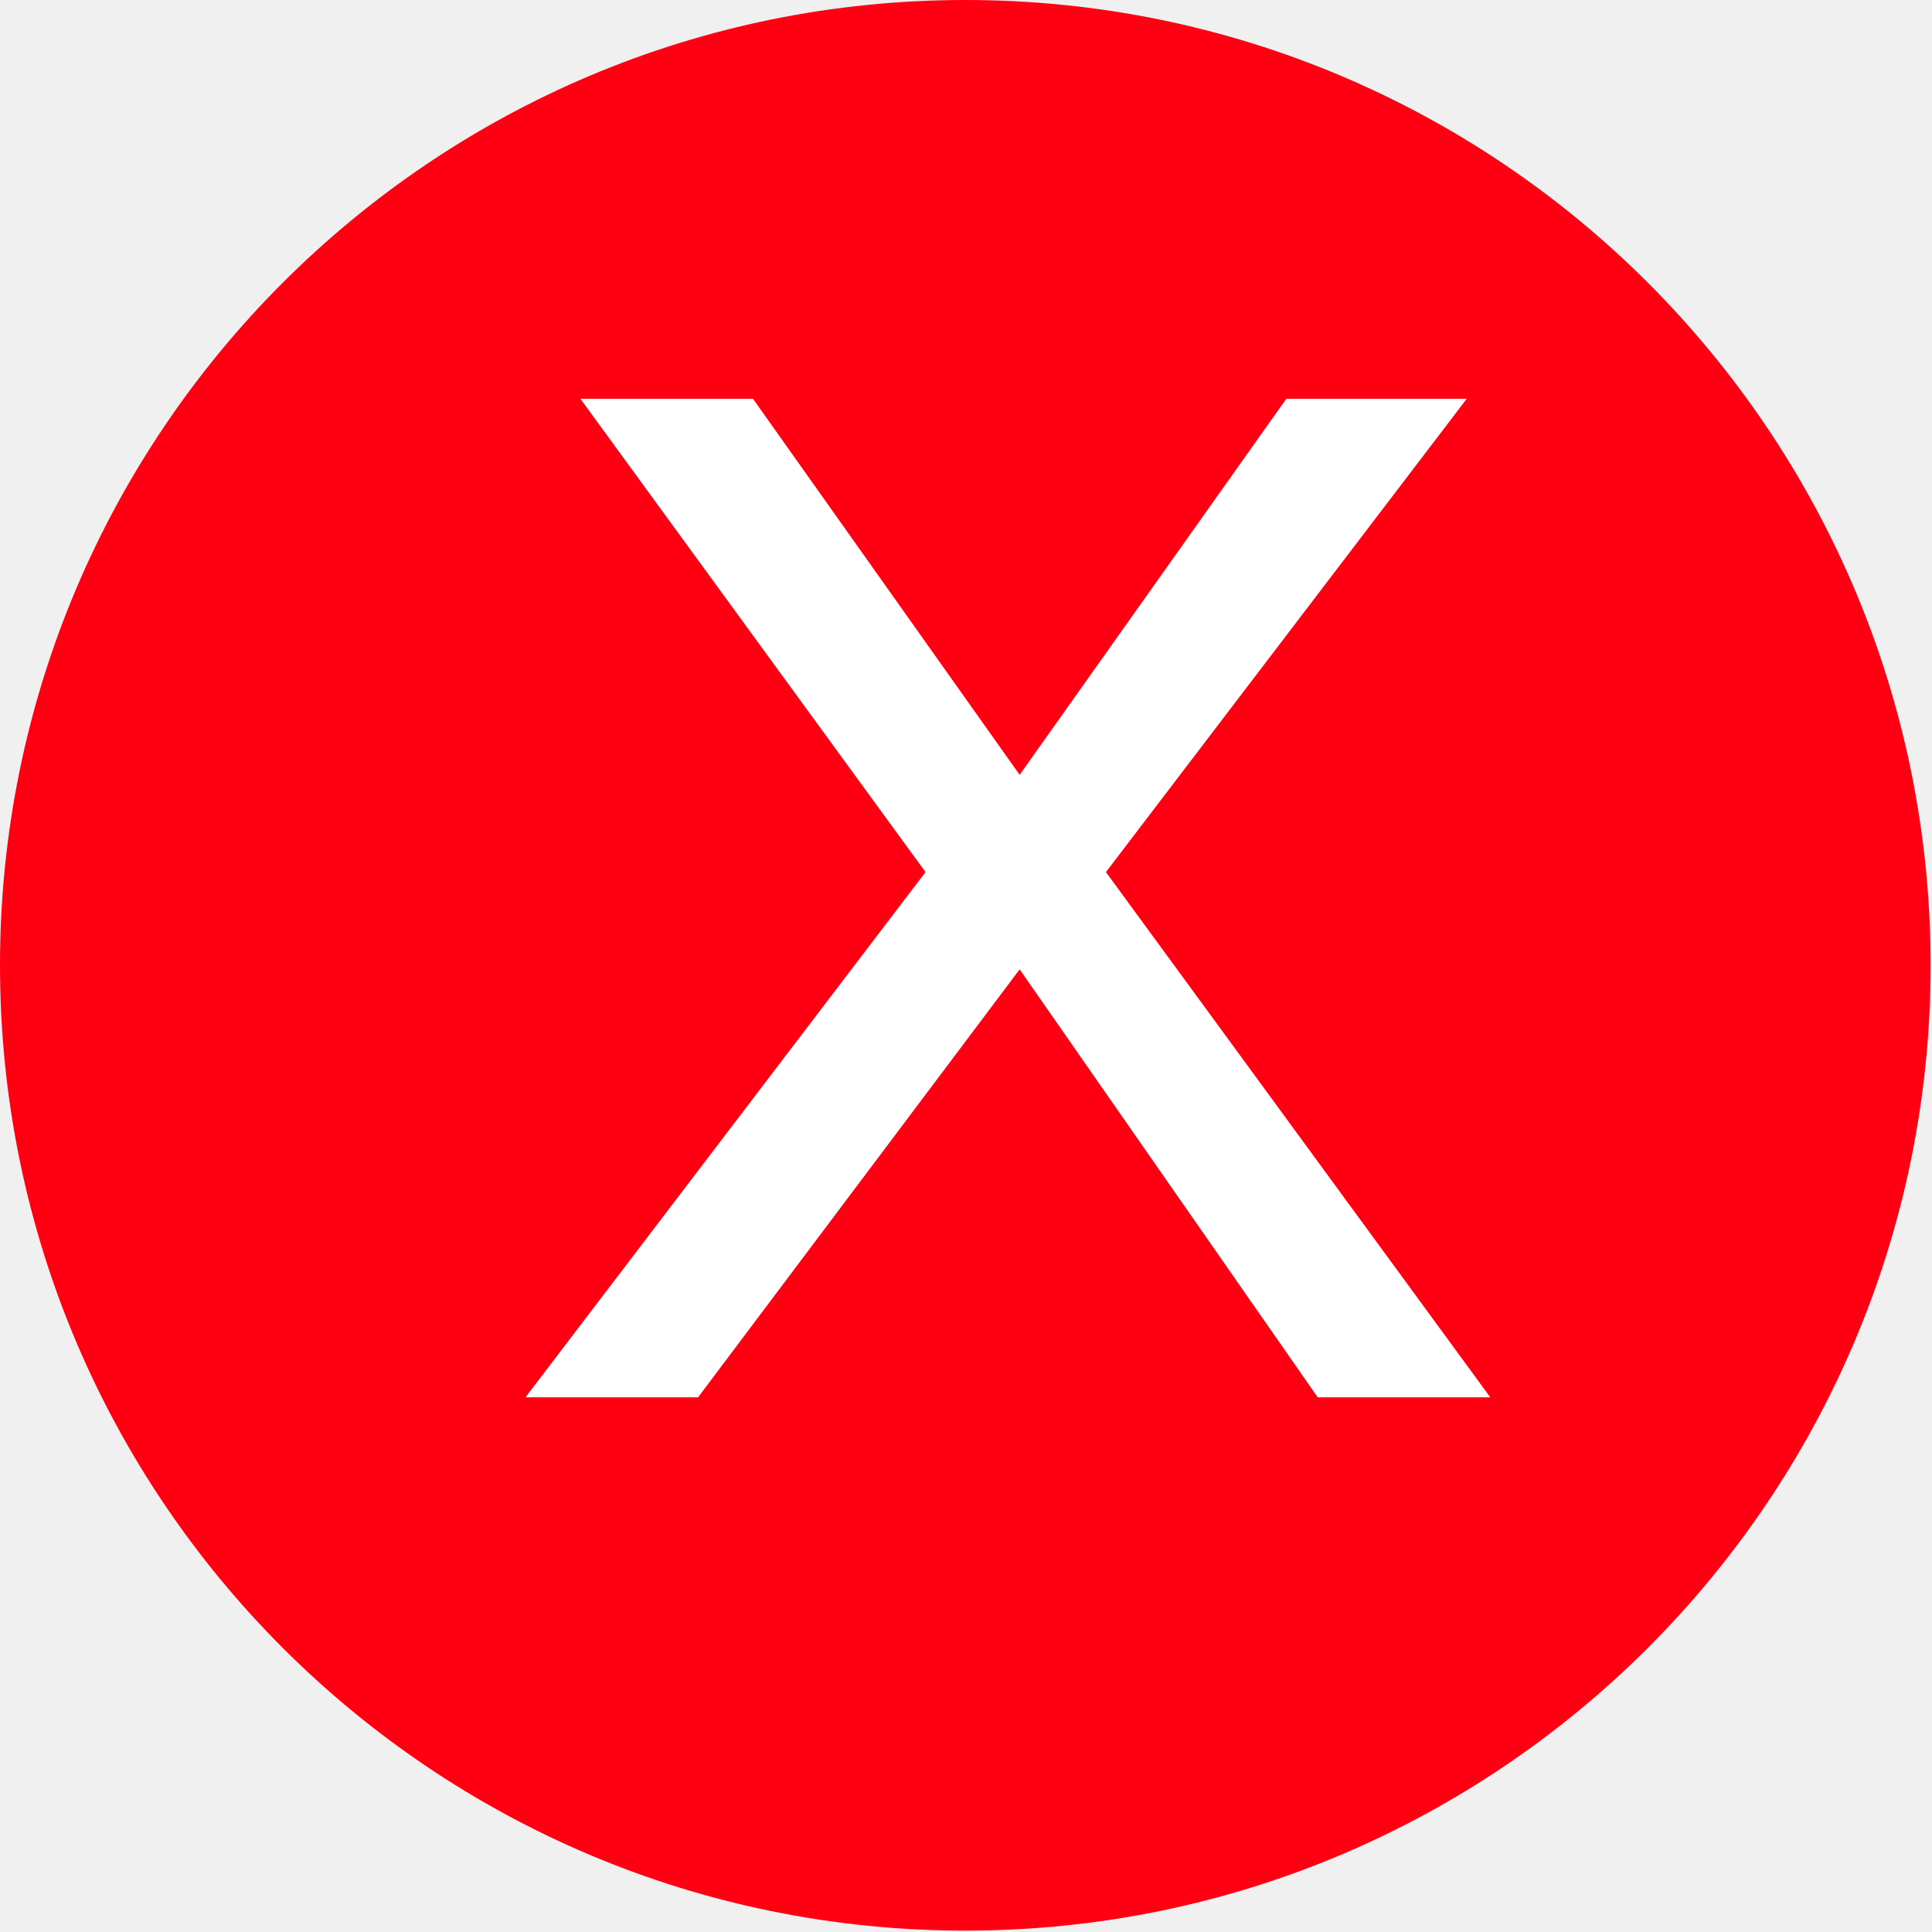
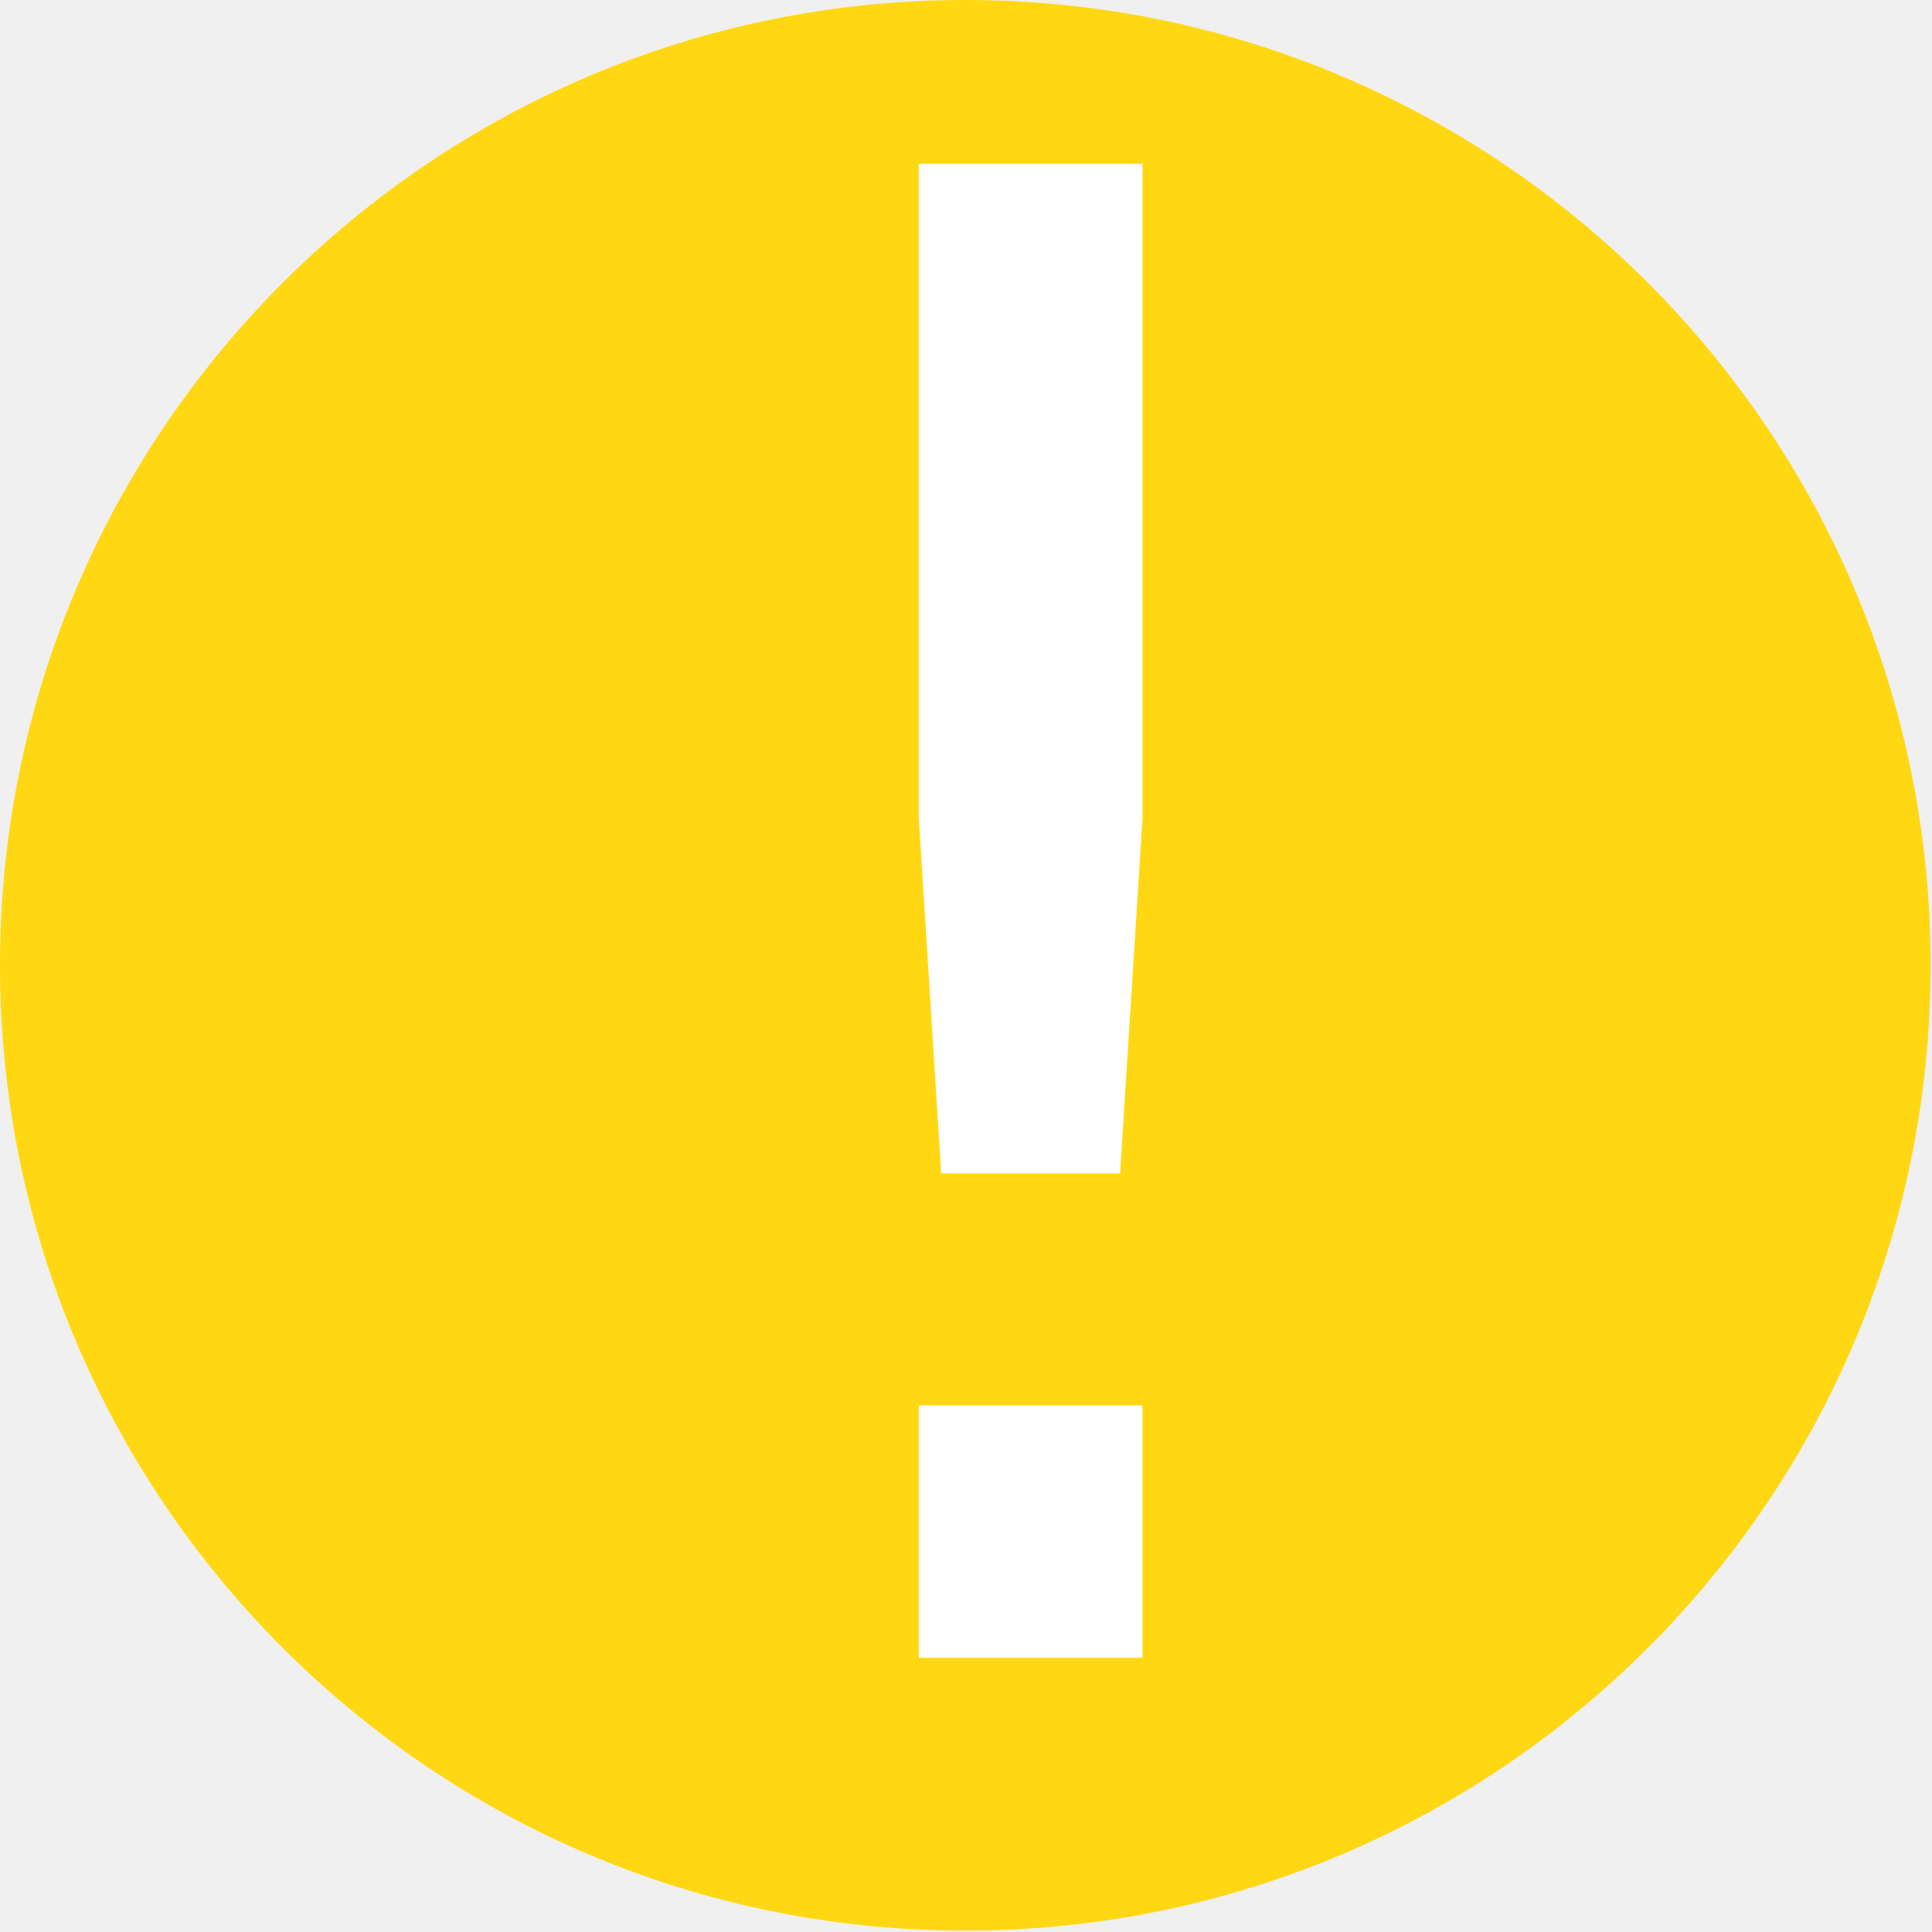
<svg xmlns="http://www.w3.org/2000/svg" width="16" height="16" viewBox="0 0 4.233 4.233" version="1.1" id="svg1">
  <defs id="defs1" />
  <g id="layer1">
-     <circle style="fill:#ff0013;fill-opacity:1;stroke-width:0.414" id="path1" cx="2.115" cy="2.115" r="2.115" />
-     <text xml:space="preserve" style="font-style:normal;font-variant:normal;font-weight:normal;font-stretch:normal;font-size:3.295px;font-family:Consolas;-inkscape-font-specification:'Consolas, Normal';font-variant-ligatures:normal;font-variant-caps:normal;font-variant-numeric:normal;font-variant-east-asian:normal;fill:#ffffff;fill-opacity:1;stroke-width:0.036" x="1.017" y="3.368" id="text1" transform="scale(1.099853,0.9092128)">
-       <tspan id="tspan1" style="font-style:normal;font-variant:normal;font-weight:normal;font-stretch:normal;font-size:3.295px;font-family:Consolas;-inkscape-font-specification:'Consolas, Normal';font-variant-ligatures:normal;font-variant-caps:normal;font-variant-numeric:normal;font-variant-east-asian:normal;fill:#ffffff;fill-opacity:1;stroke-width:0.036" x="1.017" y="3.368">X</tspan>
+     <circle style="fill:#ffd813;fill-opacity:1;stroke-width:0.414" id="path1" cx="2.115" cy="2.115" r="2.115" />
+     <text xml:space="preserve" style="font-style:normal;font-variant:normal;font-weight:normal;font-stretch:normal;font-size:4.7px;font-family:Consolas;-inkscape-font-specification:'Consolas, Normal';font-variant-ligatures:normal;font-variant-caps:normal;font-variant-numeric:normal;font-variant-east-asian:normal;fill:#ffffff;fill-opacity:1;stroke-width:0.051" x="0.74" y="3.796" id="text1" transform="scale(1.04536,0.9566078)">
+       <tspan id="tspan1" style="font-style:normal;font-variant:normal;font-weight:normal;font-stretch:normal;font-size:4.7px;font-family:Consolas;-inkscape-font-specification:'Consolas, Normal';font-variant-ligatures:normal;font-variant-caps:normal;font-variant-numeric:normal;font-variant-east-asian:normal;fill:#ffffff;fill-opacity:1;stroke-width:0.051" x="0.74" y="3.796">!</tspan>
    </text>
  </g>
</svg>
